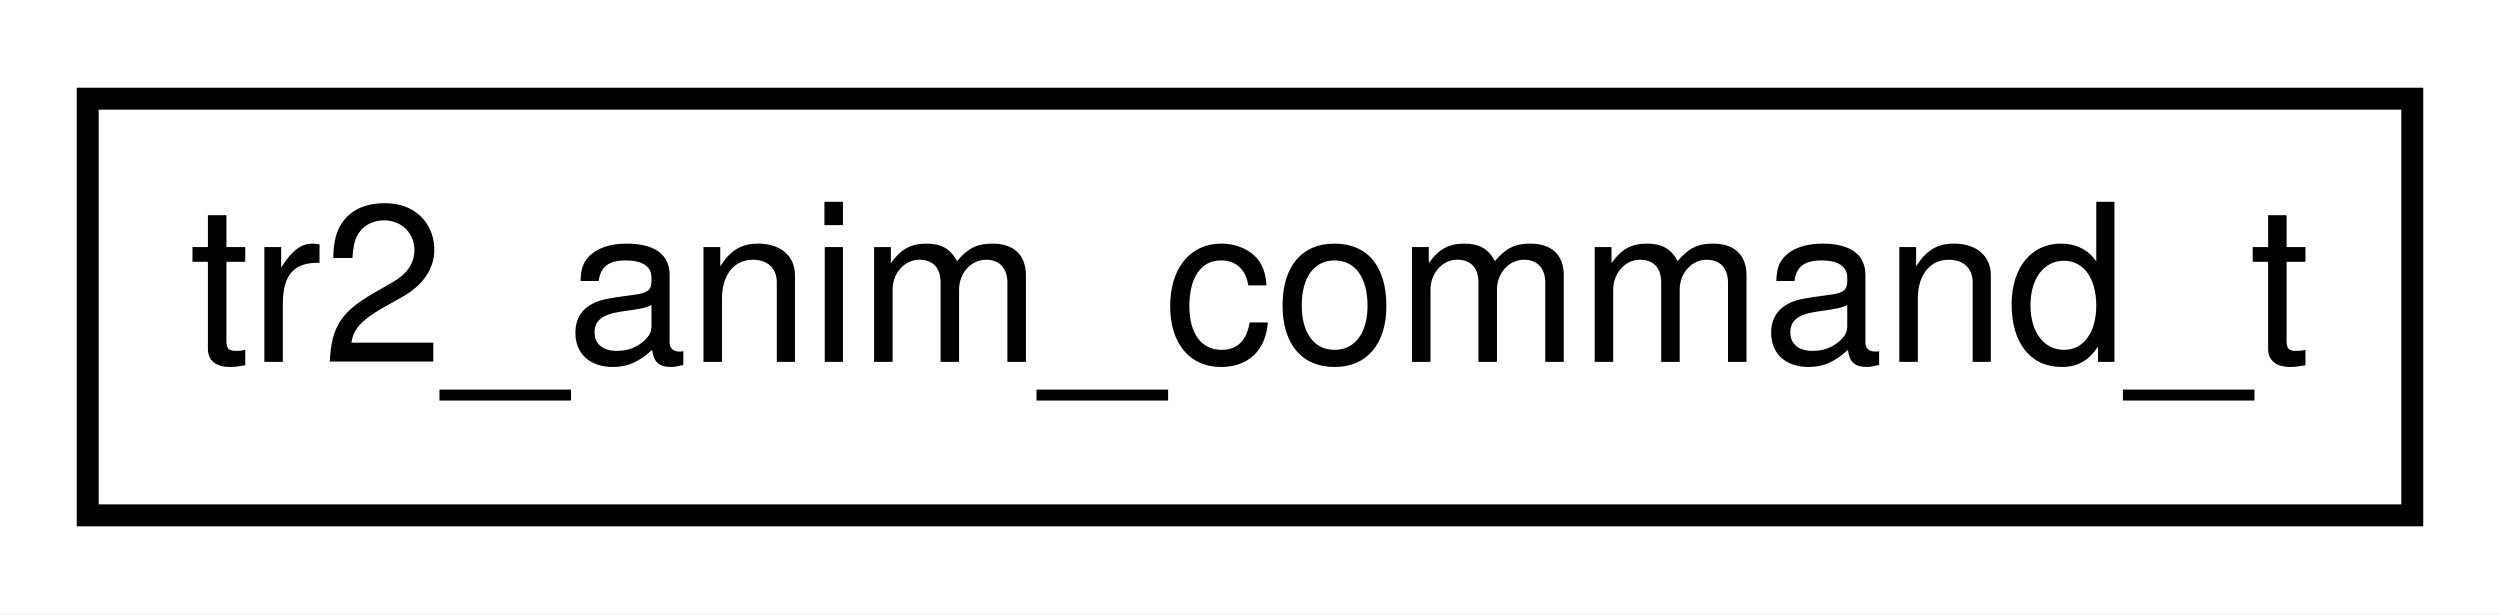
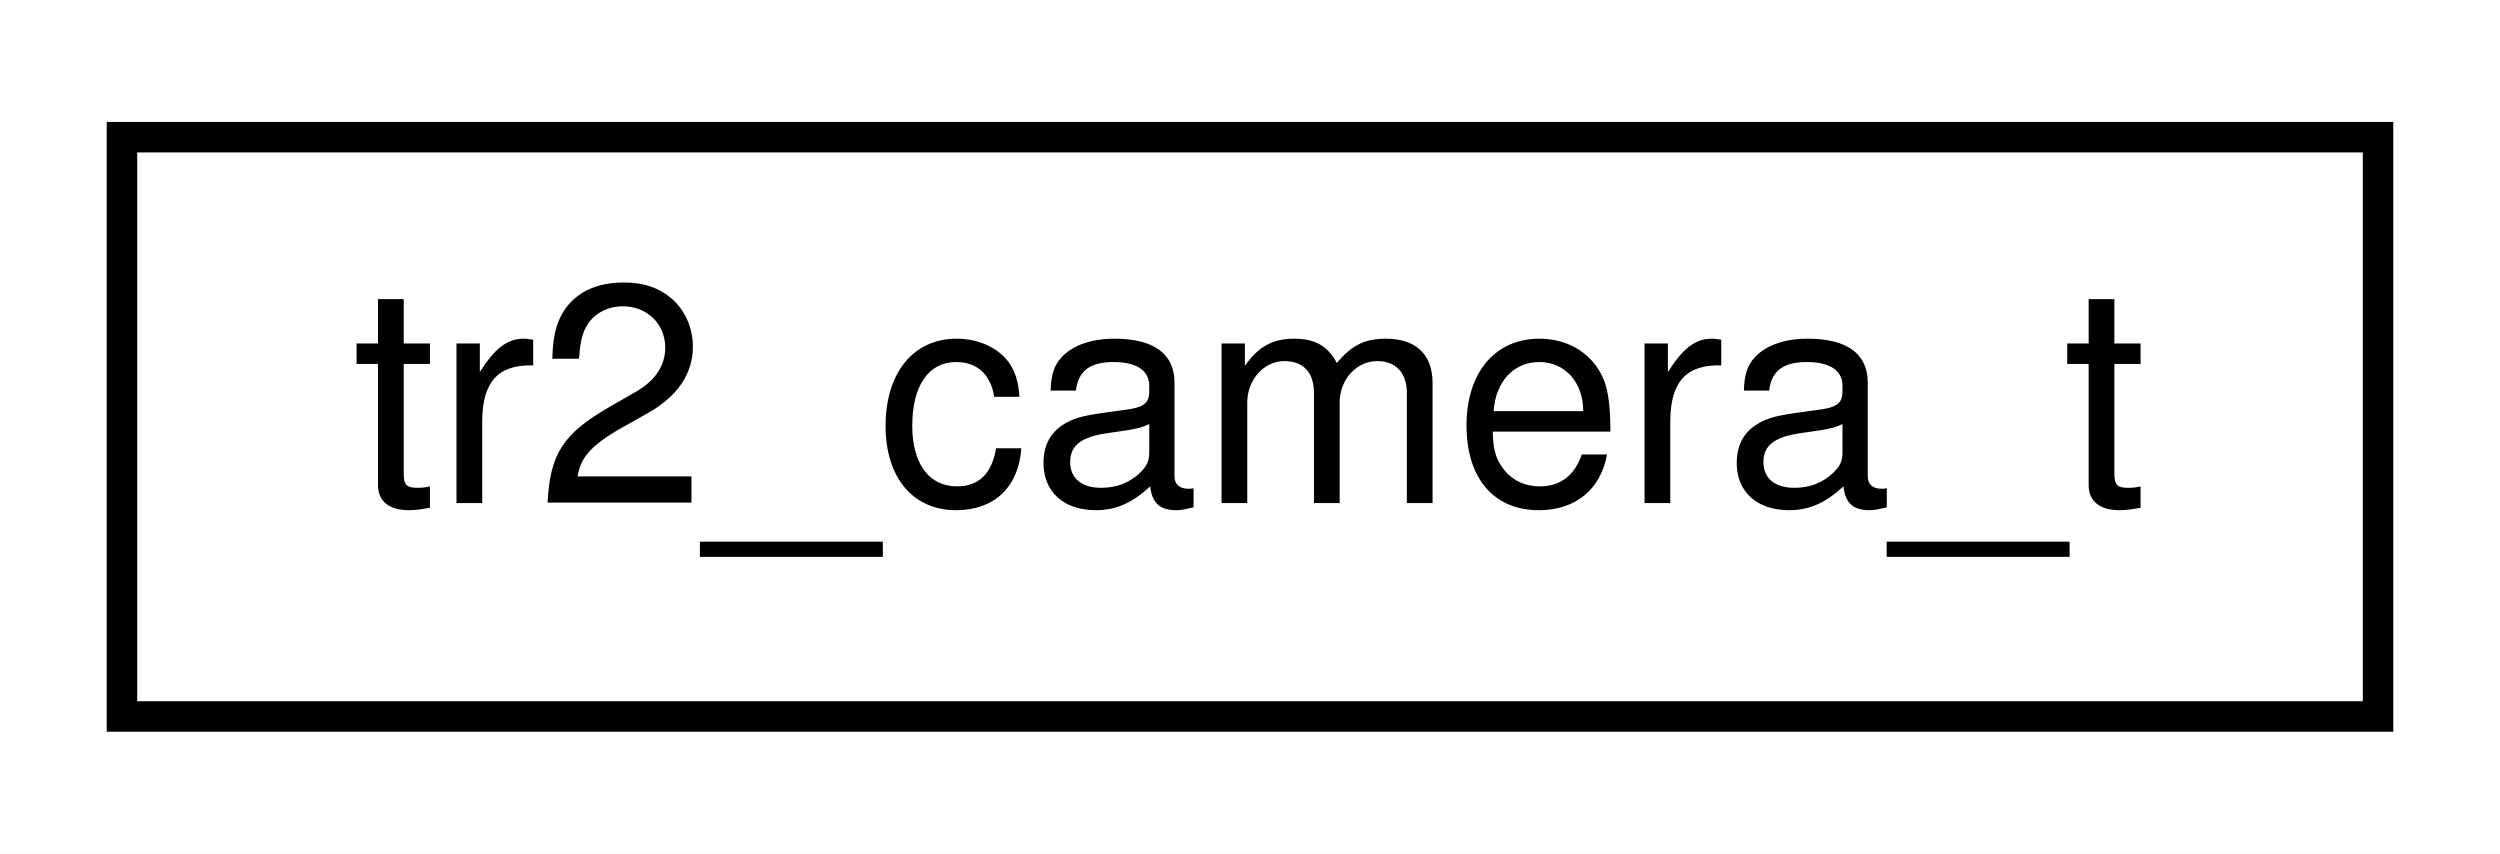
- <svg xmlns="http://www.w3.org/2000/svg" xmlns:xlink="http://www.w3.org/1999/xlink" width="114pt" height="28pt" viewBox="0.00 0.00 114.00 28.00">
+ <svg xmlns="http://www.w3.org/2000/svg" xmlns:xlink="http://www.w3.org/1999/xlink" width="82pt" height="28pt" viewBox="0.00 0.00 82.00 28.00">
  <g id="graph0" class="graph" transform="scale(1 1) rotate(0) translate(4 24)">
-     <polygon fill="white" stroke="none" points="-4,4 -4,-24 110,-24 110,4 -4,4" />
+     <polygon fill="white" stroke="none" points="-4,4 -4,-24 78,-24 78,4 -4,4" />
    <g id="node1" class="node">
      <g id="a_node1">
-         <a xlink:href="_tomb_raider_8h.html#structtr2__anim__command__t" target="_top" xlink:title="AnimCommand structure. ">
-           <polygon fill="white" stroke="black" points="0,-0.5 0,-19.5 106,-19.5 106,-0.5 0,-0.5" />
-           <text text-anchor="middle" x="53" y="-7.5" font-family="Helvetica,sans-Serif" font-size="10.00">tr2_anim_command_t</text>
+         <a xlink:href="_tomb_raider_data_8h.html#structtr2__camera__t" target="_top" xlink:title="Camera structure. ">
+           <polygon fill="white" stroke="black" points="0,-0.5 0,-19.5 74,-19.5 74,-0.5 0,-0.5" />
+           <text text-anchor="middle" x="37" y="-7.5" font-family="Helvetica,sans-Serif" font-size="10.00">tr2_camera_t</text>
        </a>
      </g>
    </g>
  </g>
</svg>
